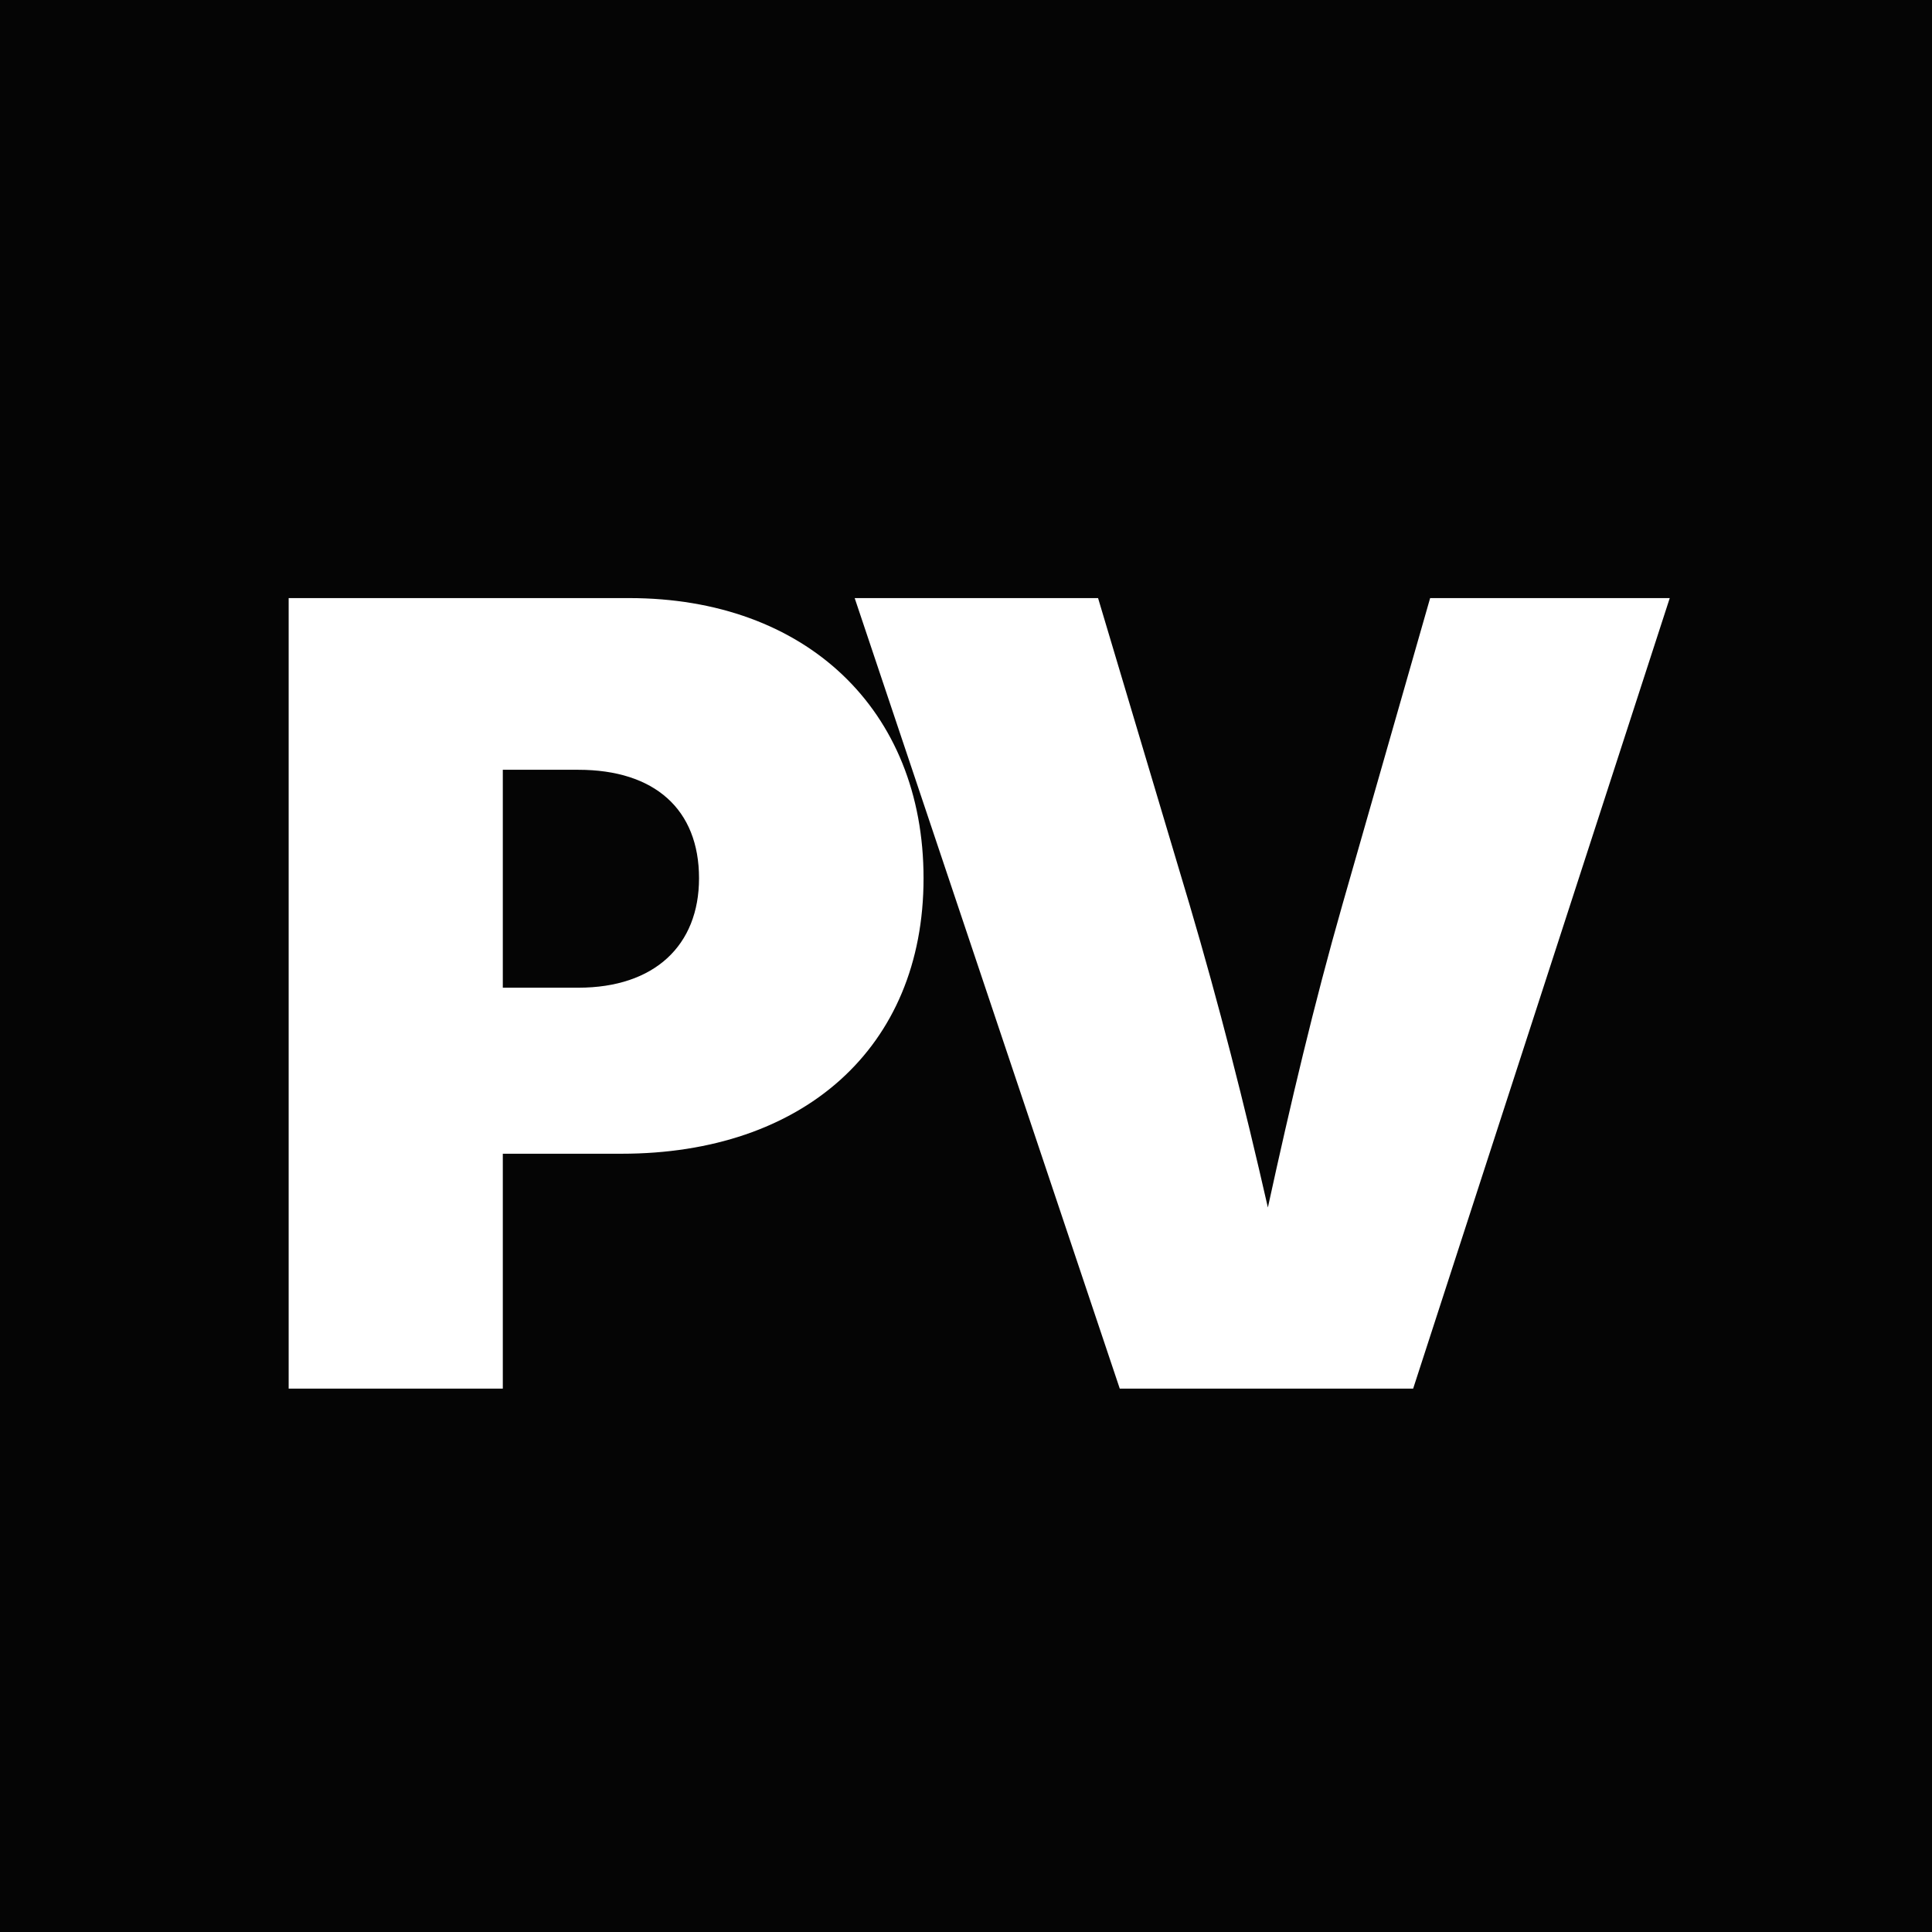
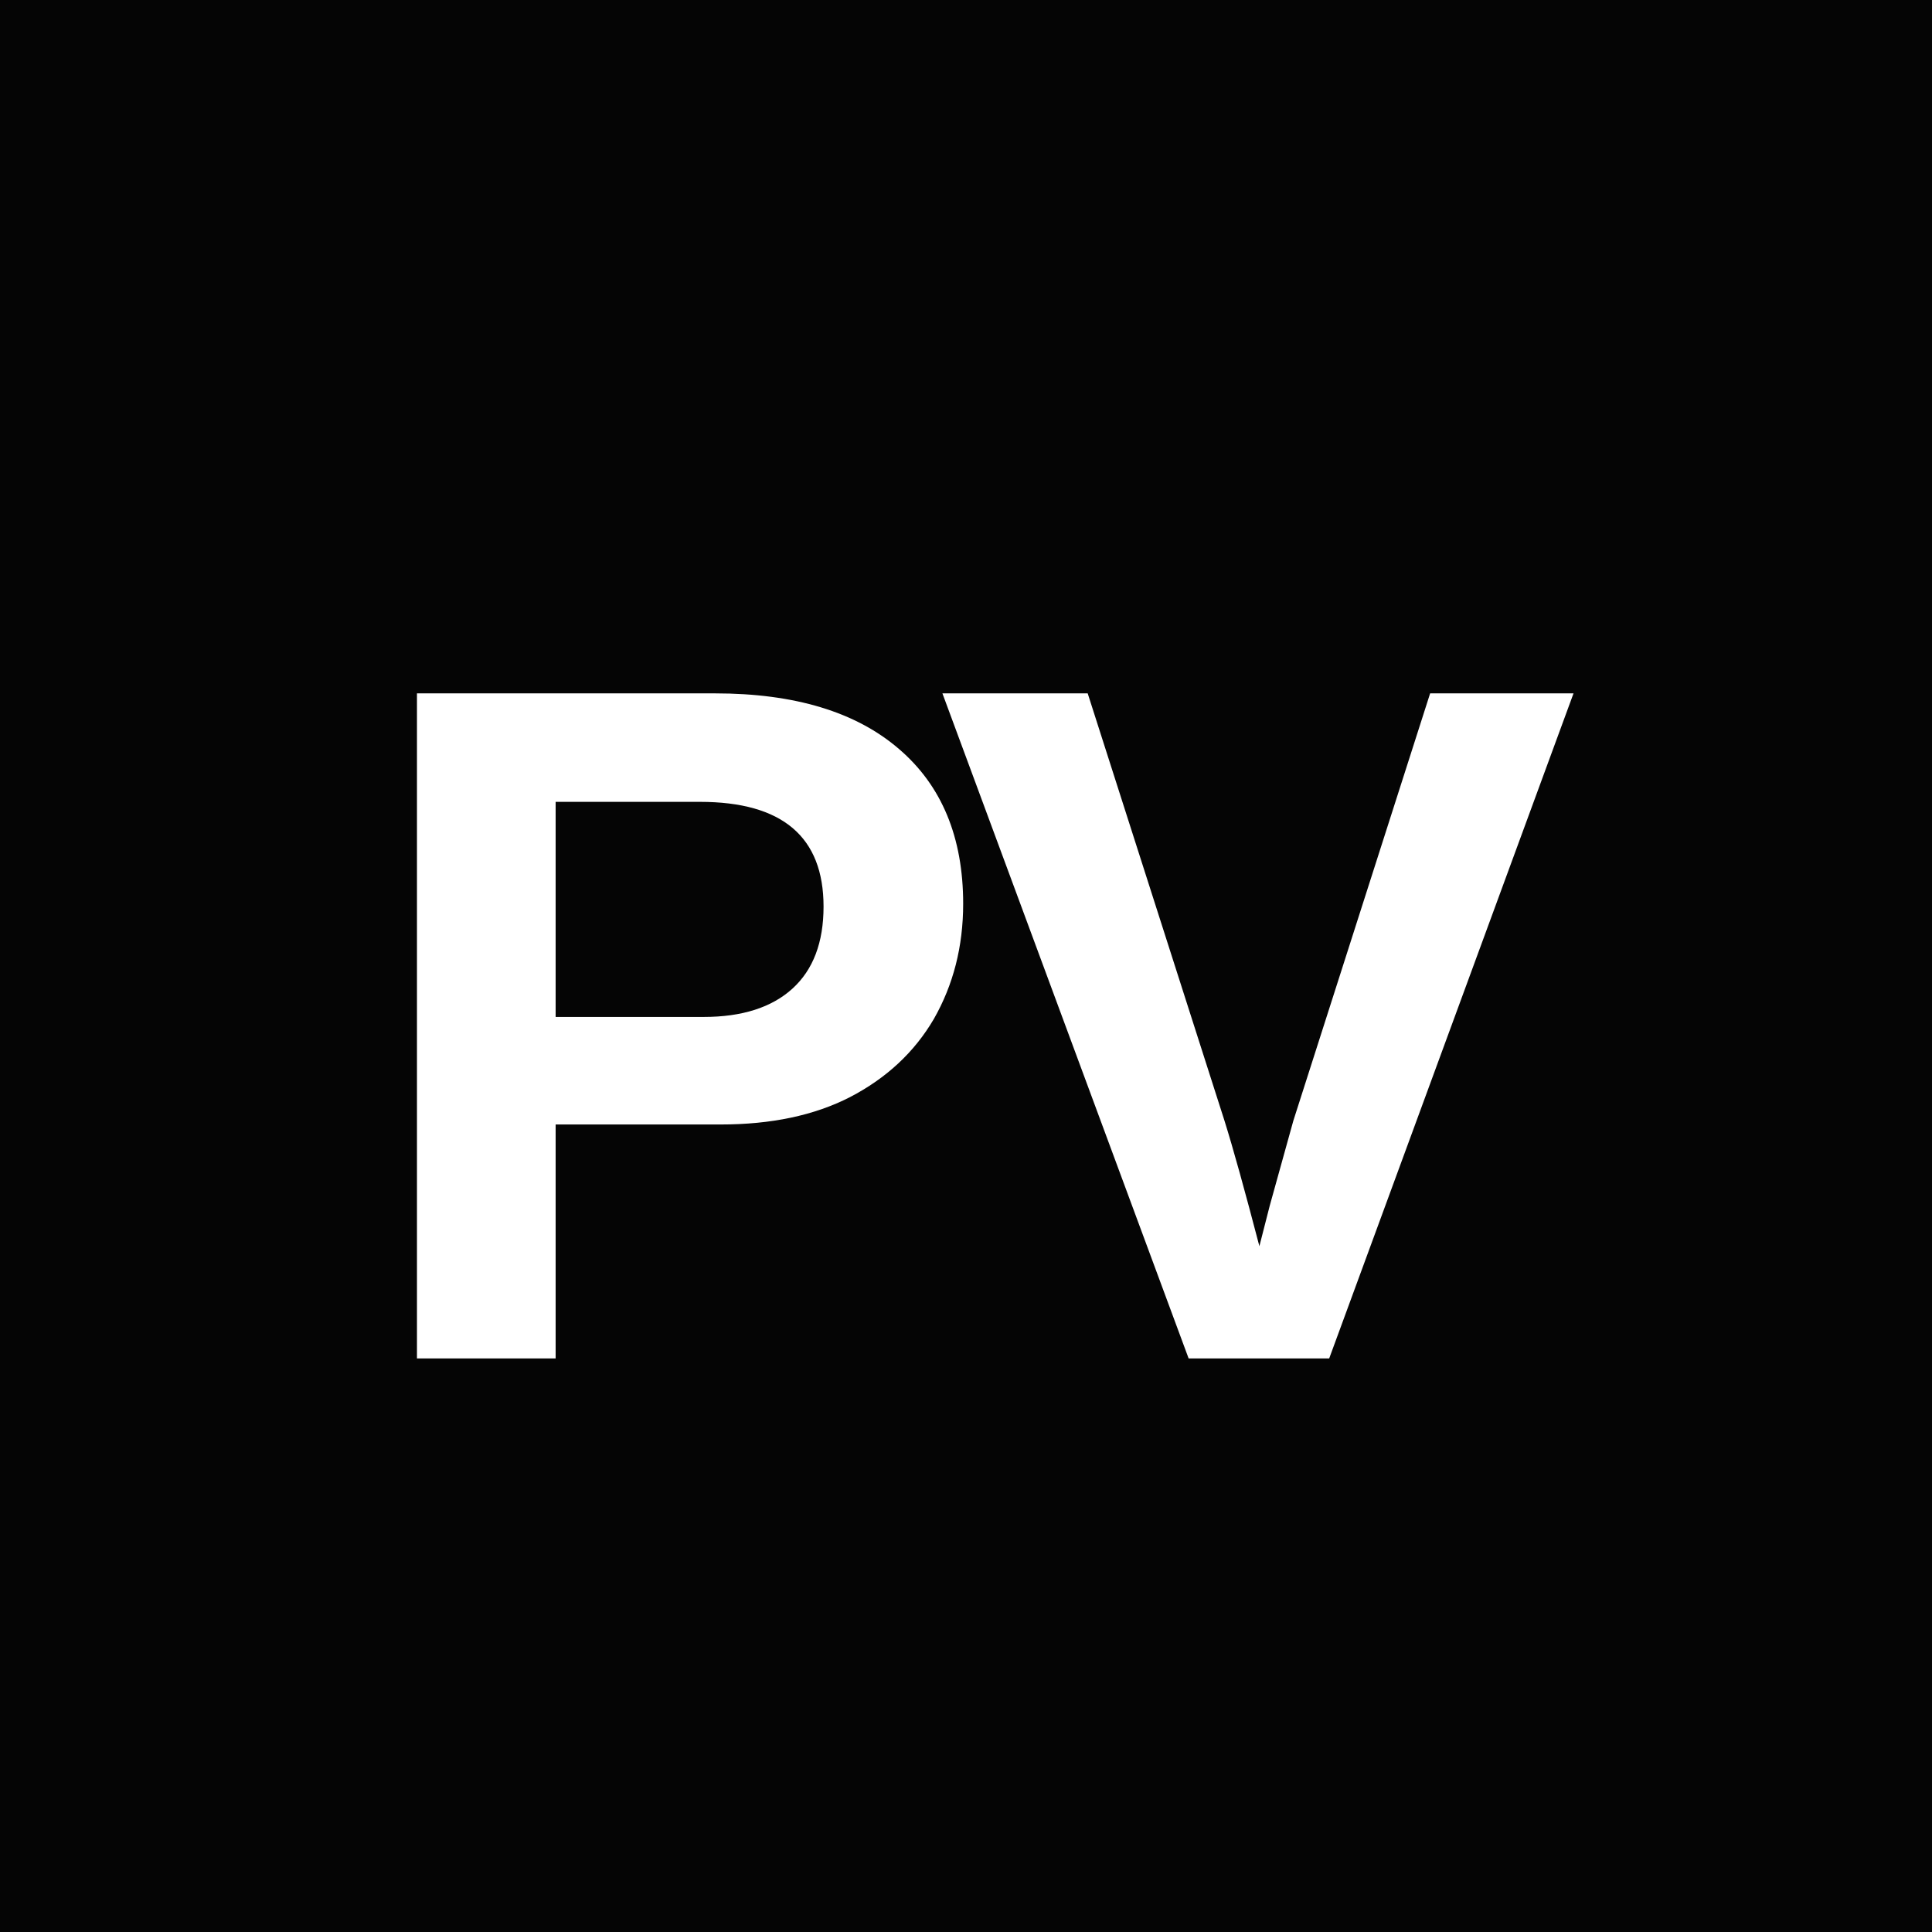
<svg xmlns="http://www.w3.org/2000/svg" viewBox="0 0 32 32">
  <rect width="32" height="32" fill="#050505" />
-   <text x="16" y="23" text-anchor="middle" font-family="Inter, system-ui, -apple-system, sans-serif" font-weight="900" font-size="18" letter-spacing="-2" fill="#ffffff">PV</text>
+   <text x="16" y="22.5" text-anchor="middle" font-family="Arial Black, Arial, sans-serif" font-weight="900" font-size="16" letter-spacing="-1" fill="#ffffff">PV</text>
</svg>
